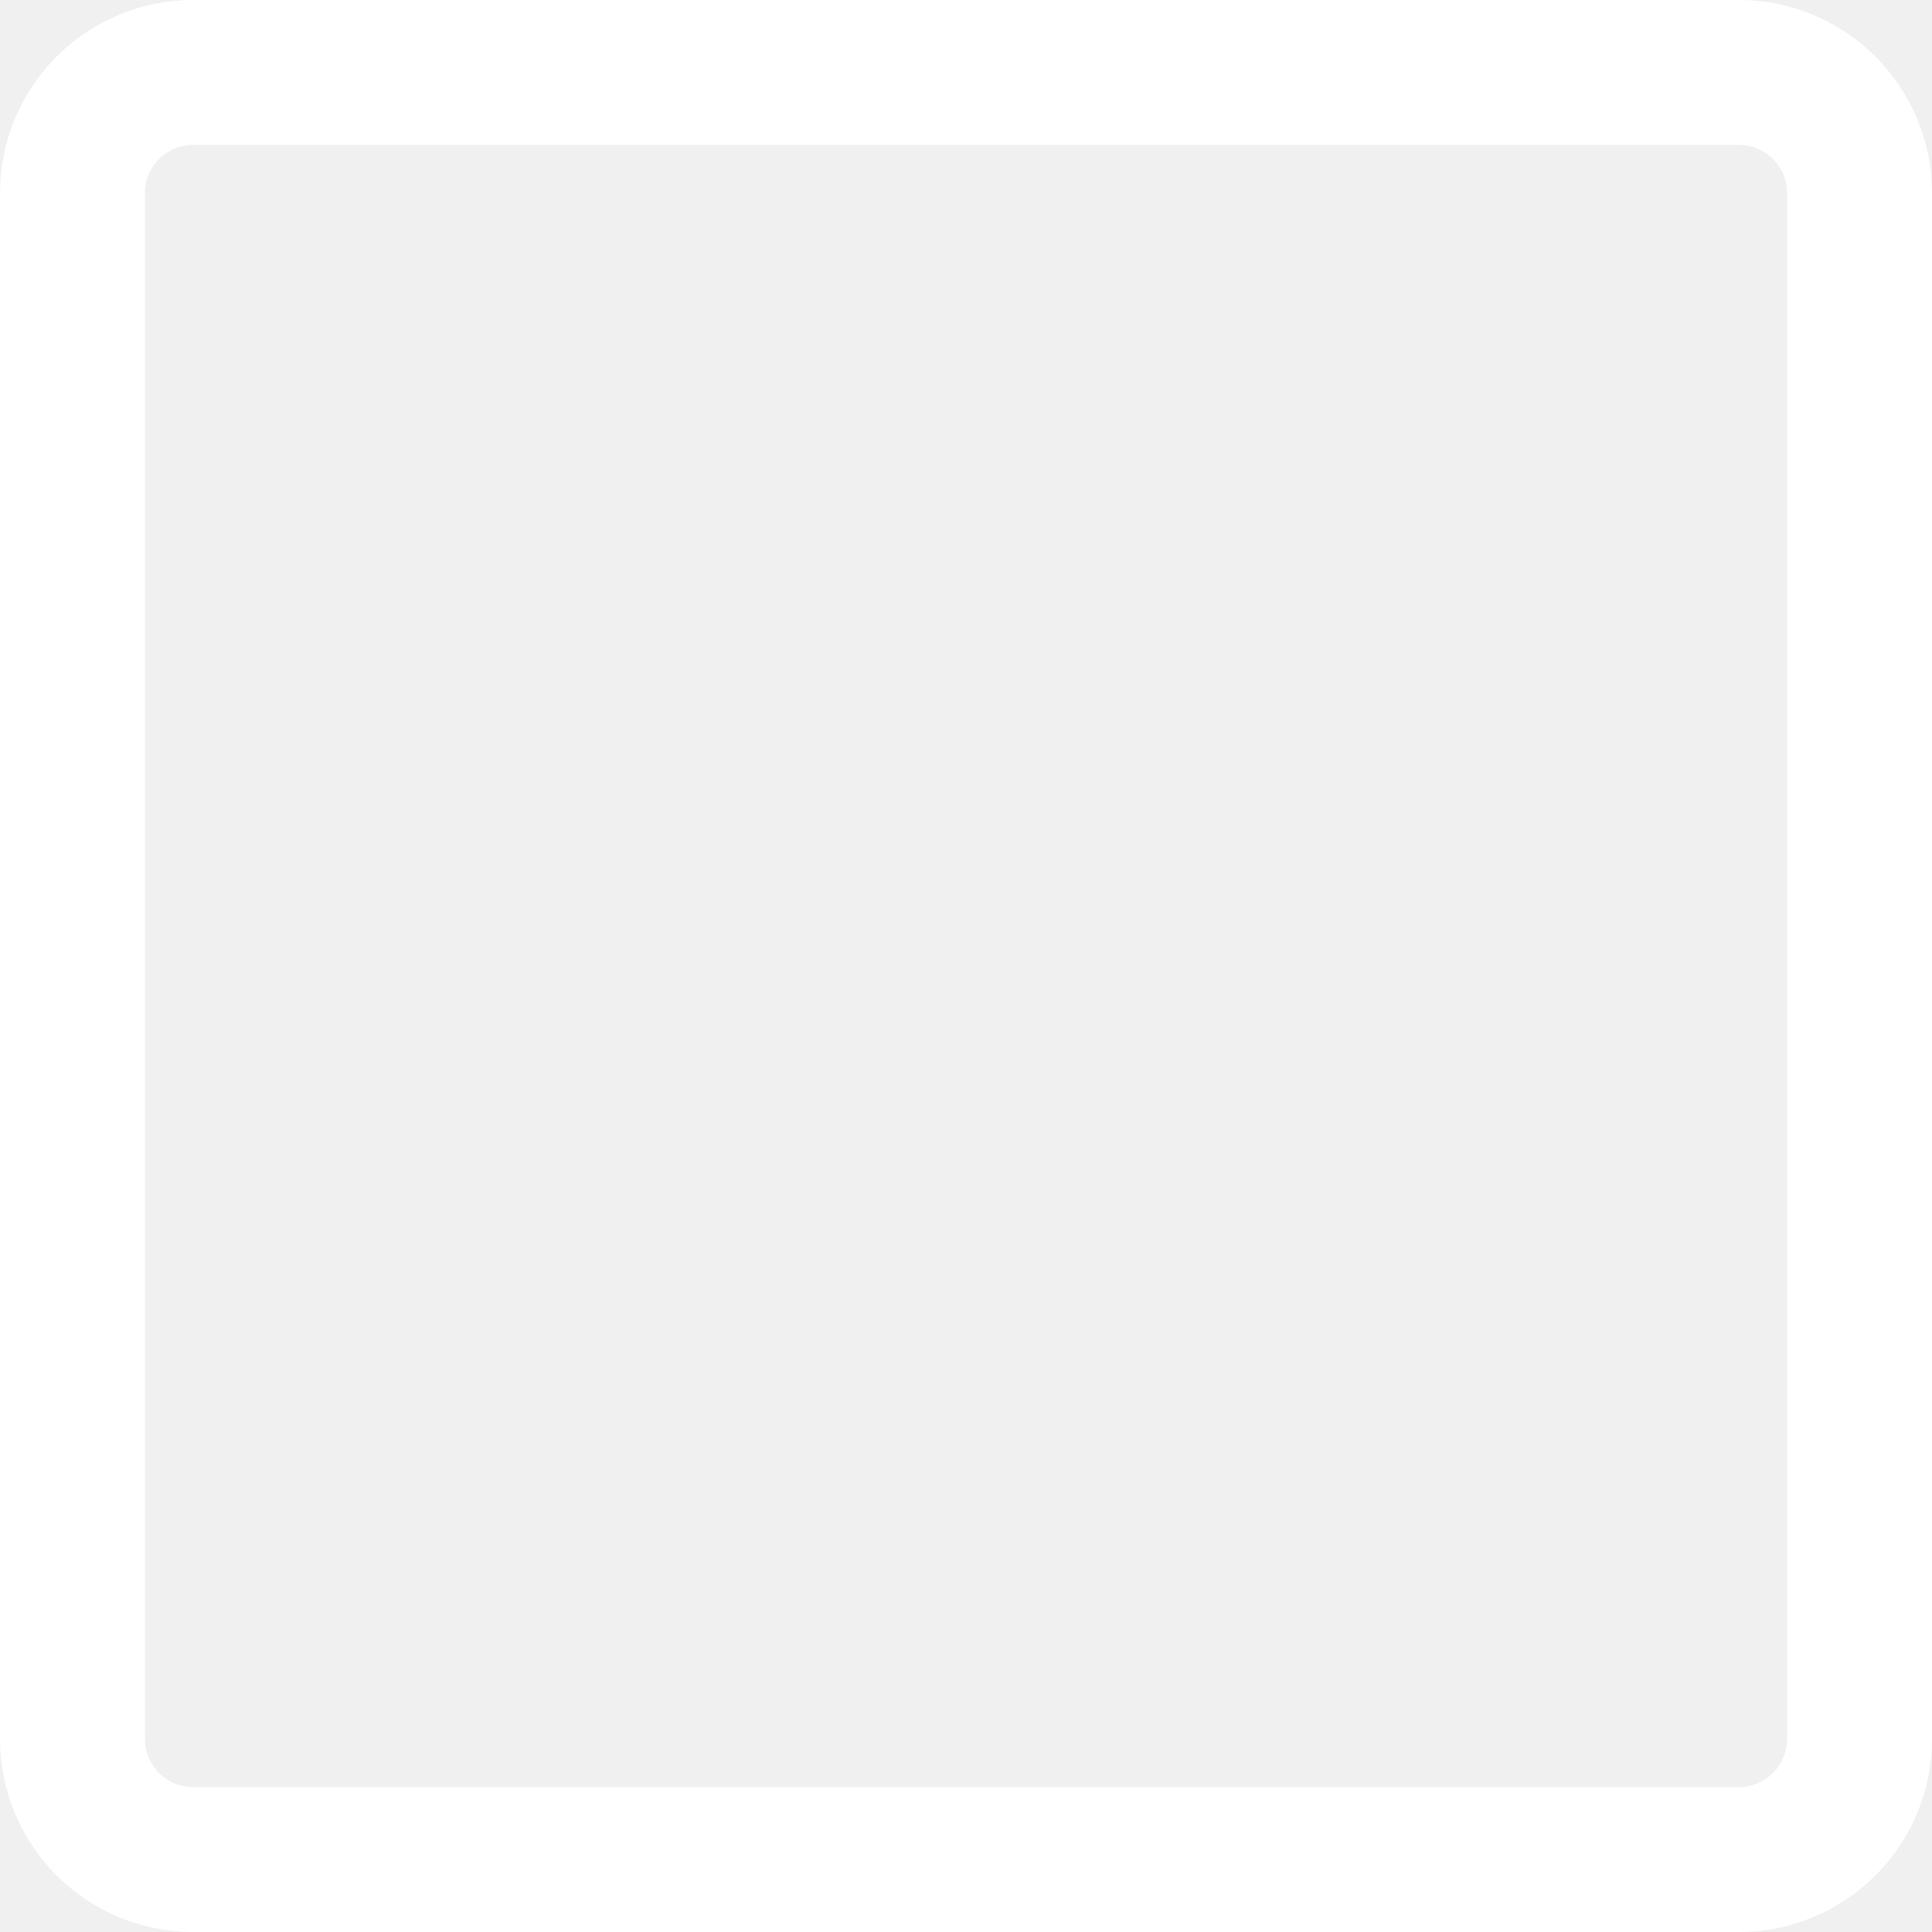
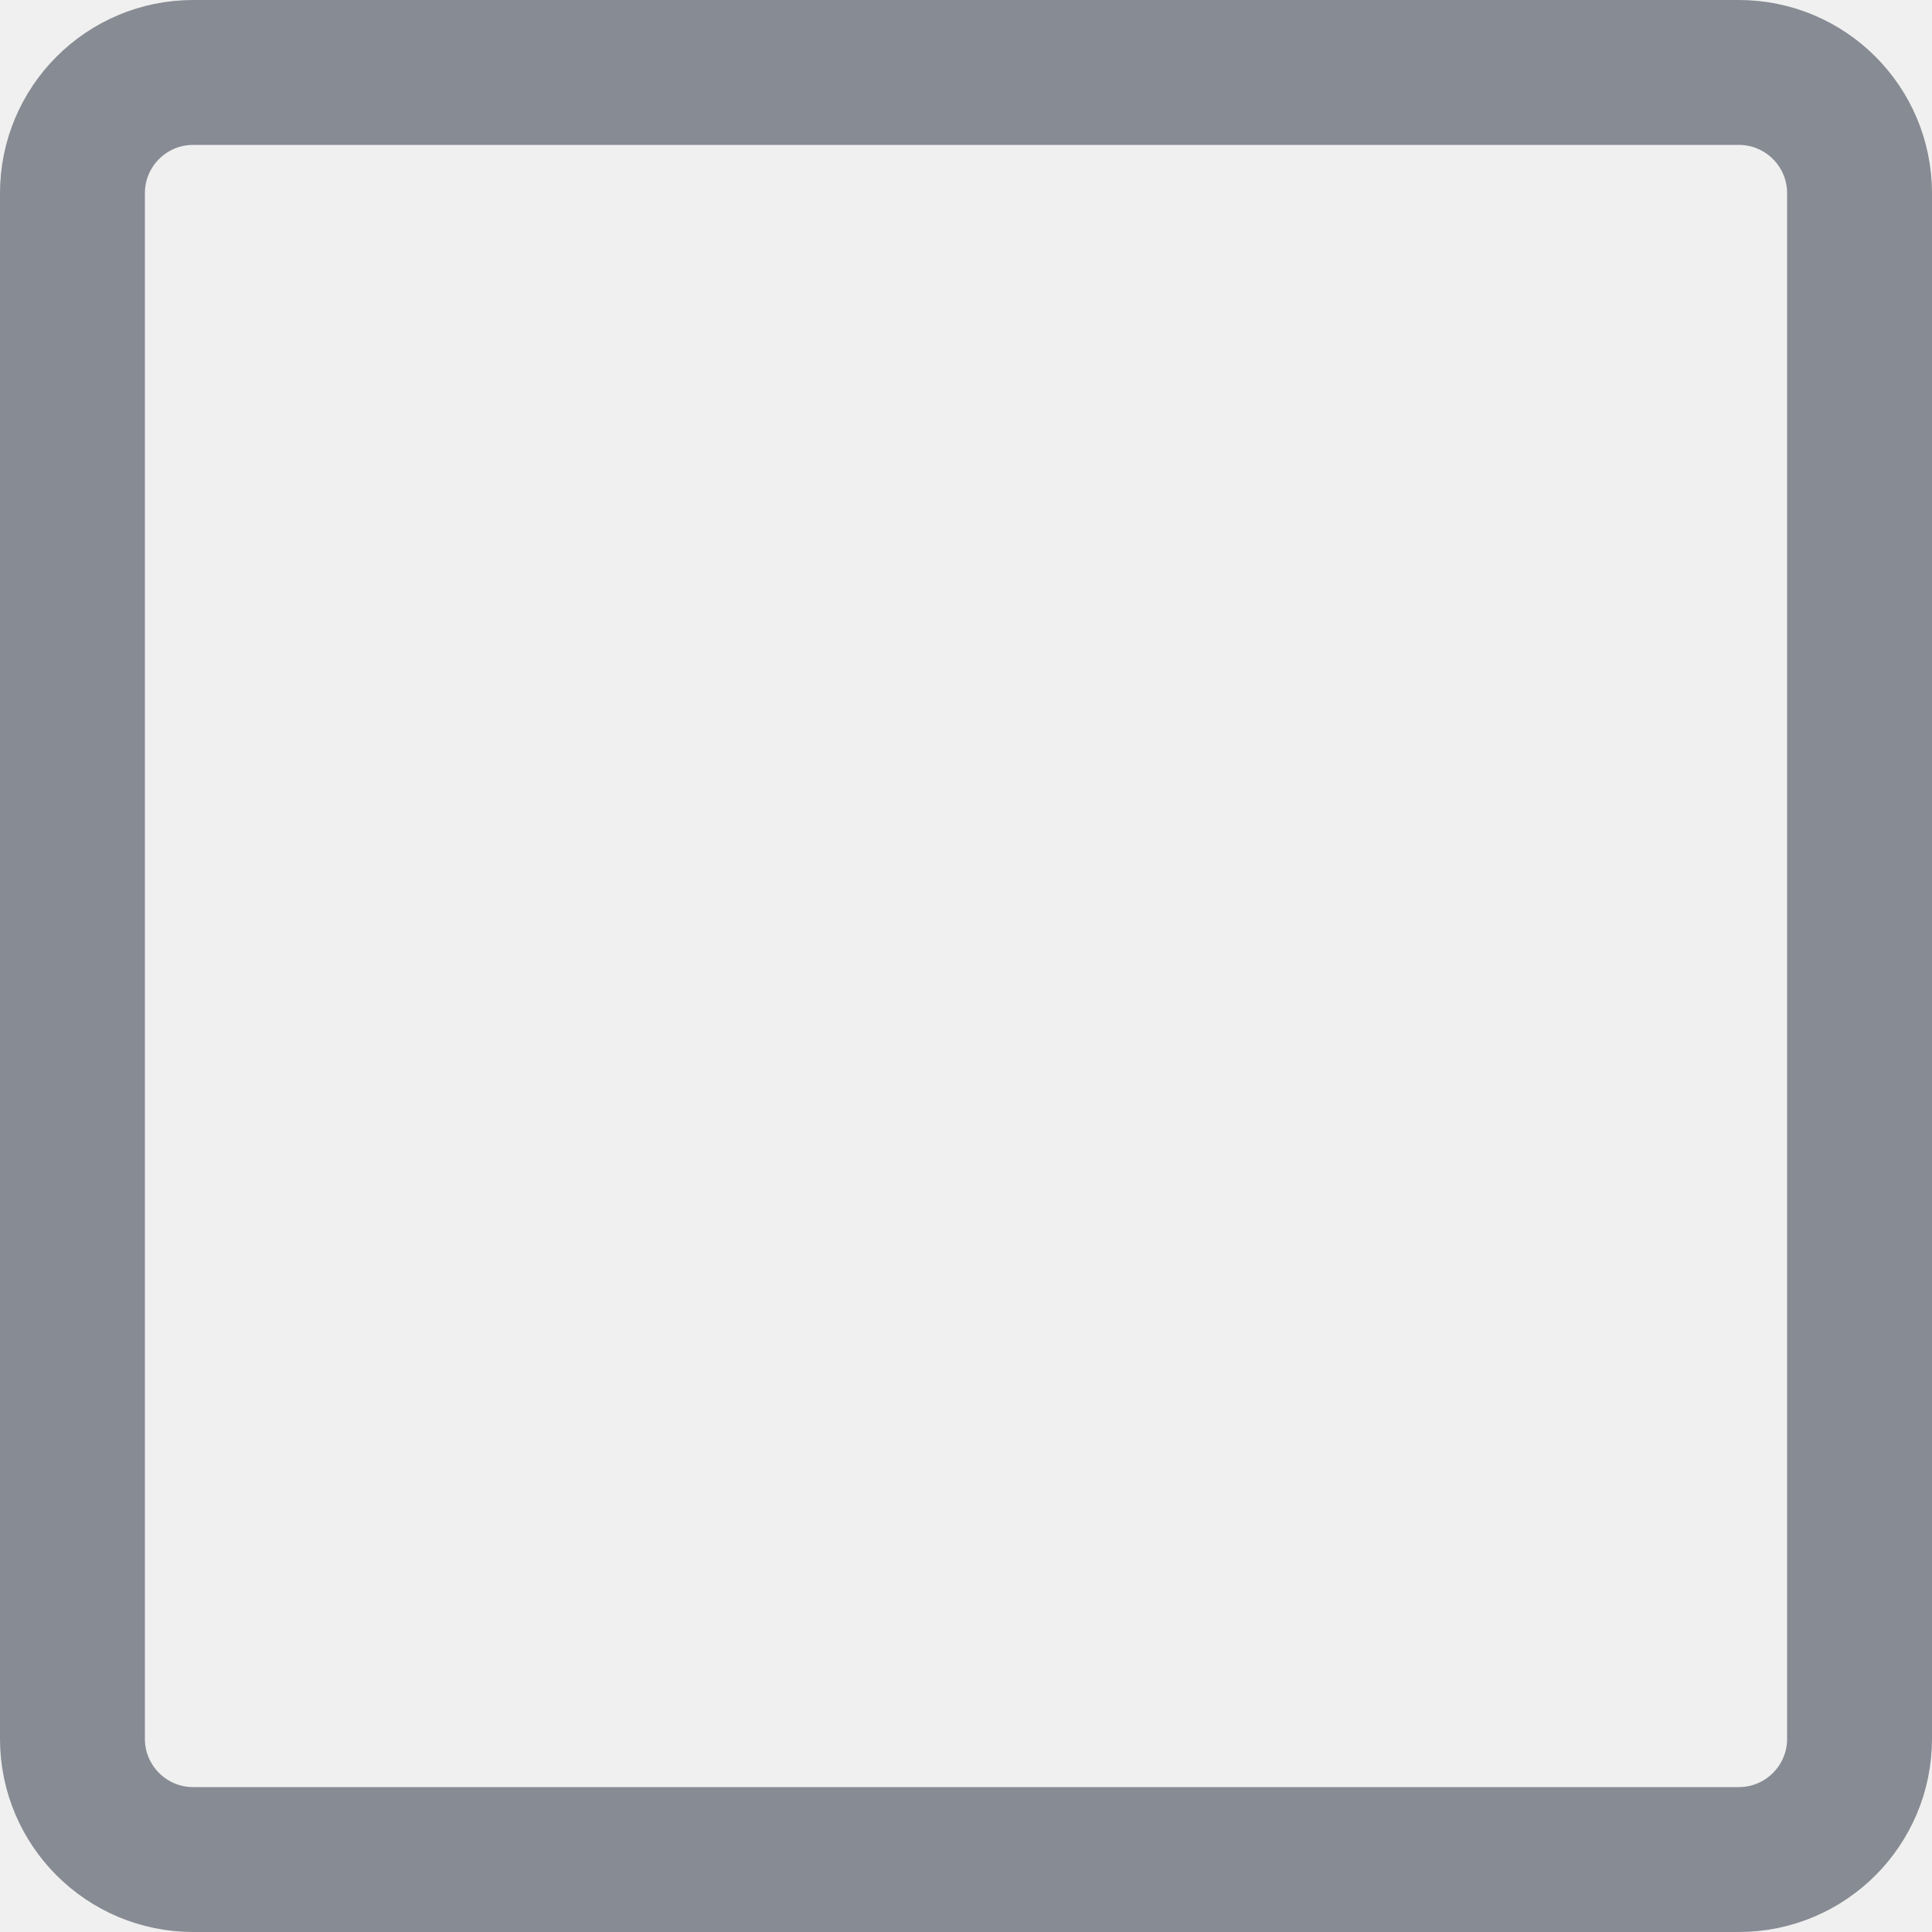
<svg xmlns="http://www.w3.org/2000/svg" width="20" height="20" viewBox="0 0 20 20" fill="none">
-   <rect x="0.75" y="0.75" width="18.5" height="18.5" rx="1.25" stroke="white" stroke-width="1.5" />
+   <rect x="0.75" y="0.75" width="18.5" height="18.5" rx="1.25" stroke="#878B93" stroke-width="1.5" />
</svg>
